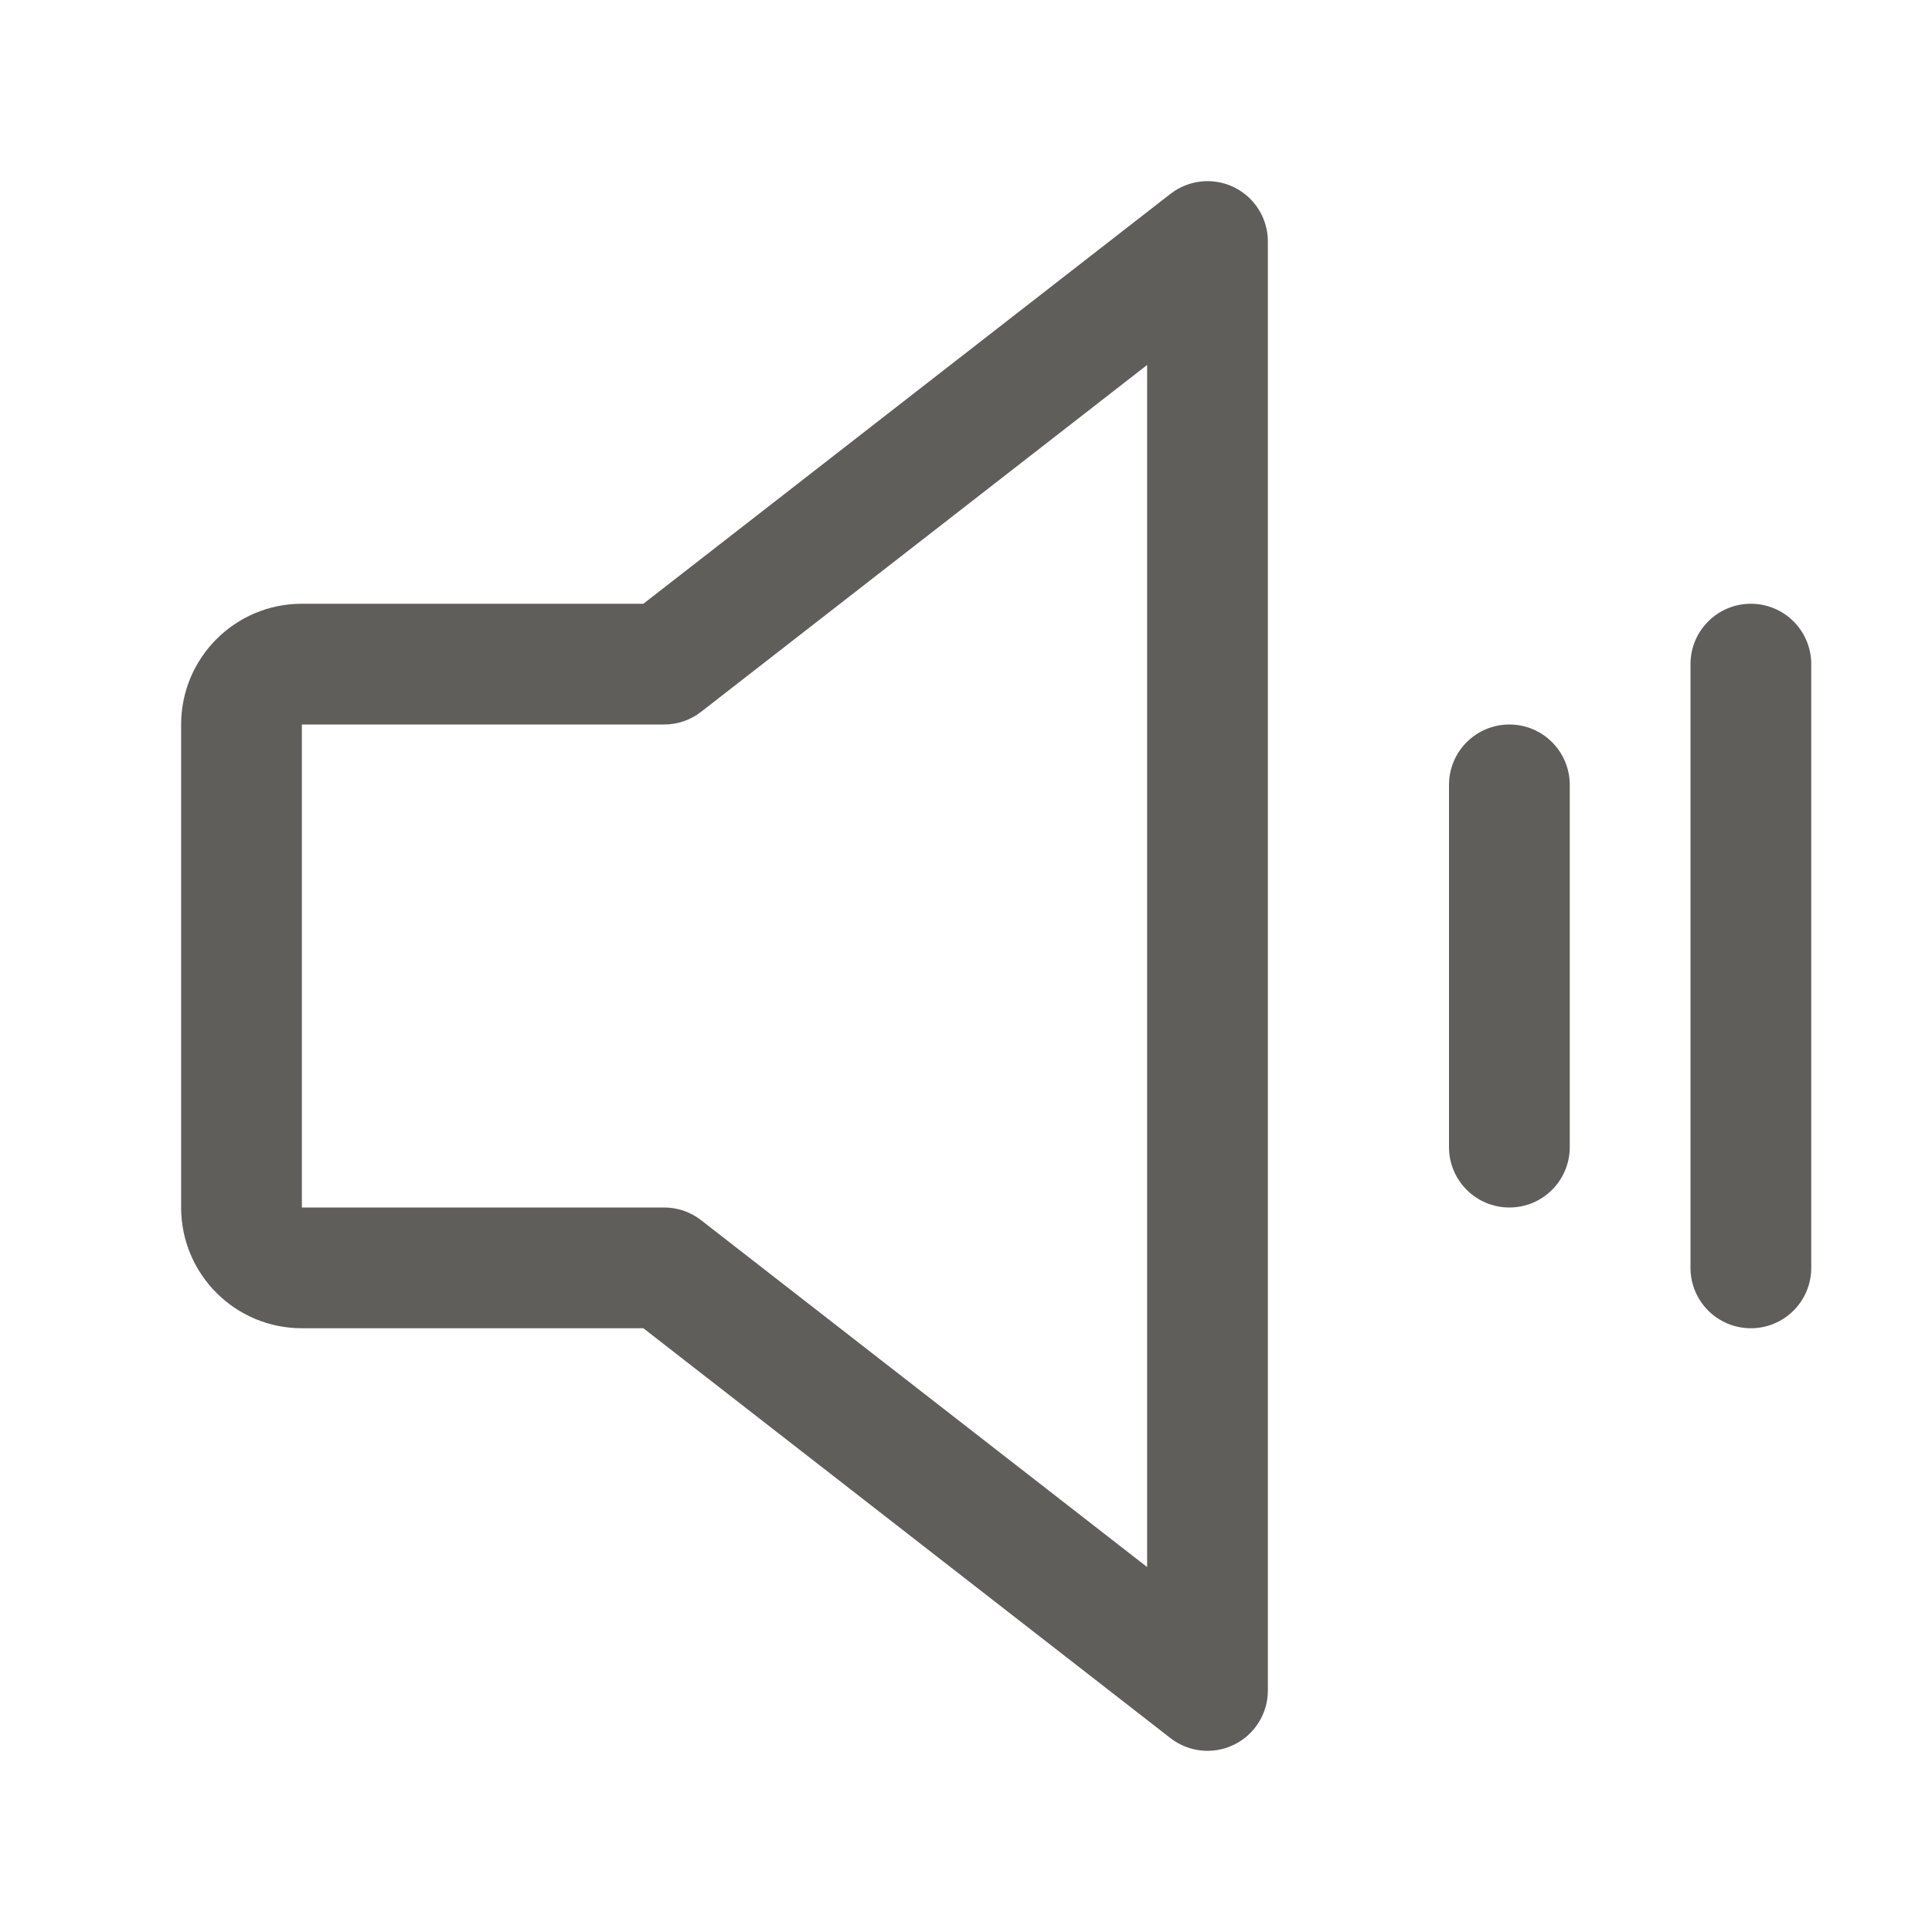
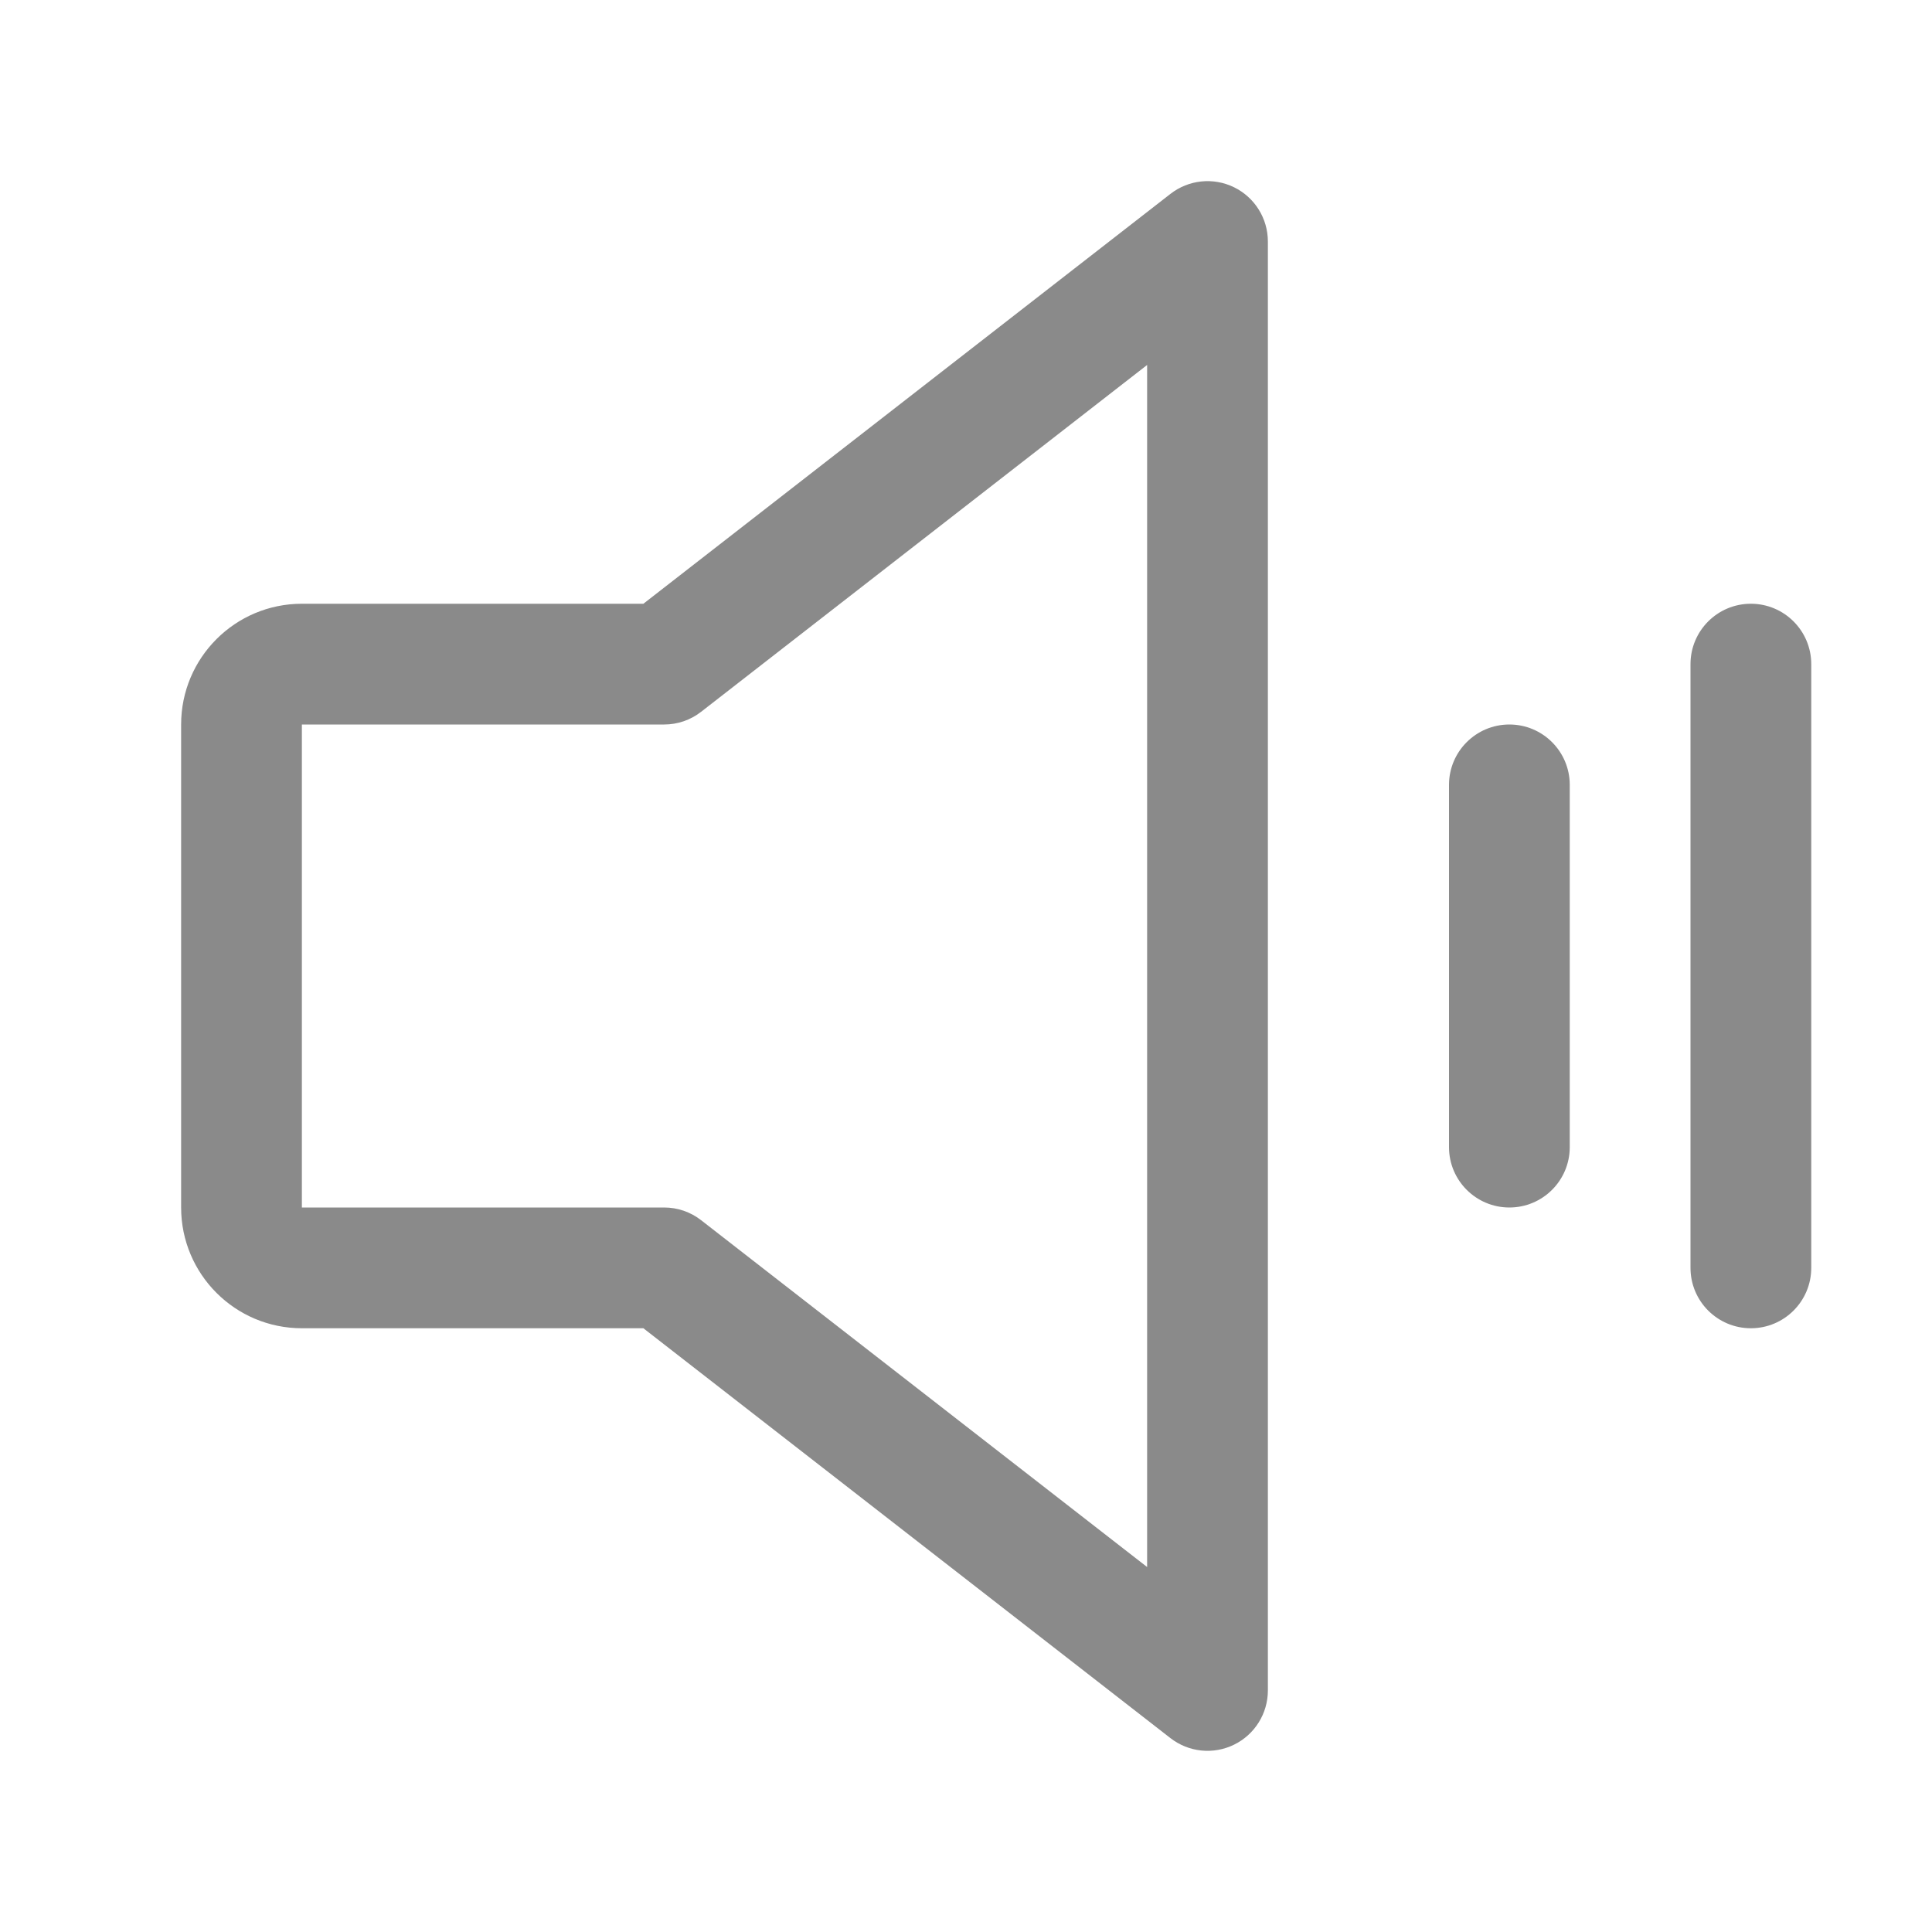
- <svg xmlns="http://www.w3.org/2000/svg" viewBox="0 0 256 256" fill="#5f5e5a">
+ <svg xmlns="http://www.w3.org/2000/svg" viewBox="0 0 256 256" fill="#8a8a8a">
  <path d="M163.51,24.81a8,8,0,0,0-8.42.88L85.25,80H40A16,16,0,0,0,24,96v64a16,16,0,0,0,16,16H85.25l69.84,54.31A8,8,0,0,0,168,224V32A8,8,0,0,0,163.51,24.81ZM152,207.64,92.91,161.69A7.94,7.94,0,0,0,88,160H40V96H88a7.94,7.94,0,0,0,4.91-1.69L152,48.36ZM208,104v48a8,8,0,0,1-16,0V104a8,8,0,0,1,16,0Zm32-16v80a8,8,0,0,1-16,0V88a8,8,0,0,1,16,0Z" />
</svg>
